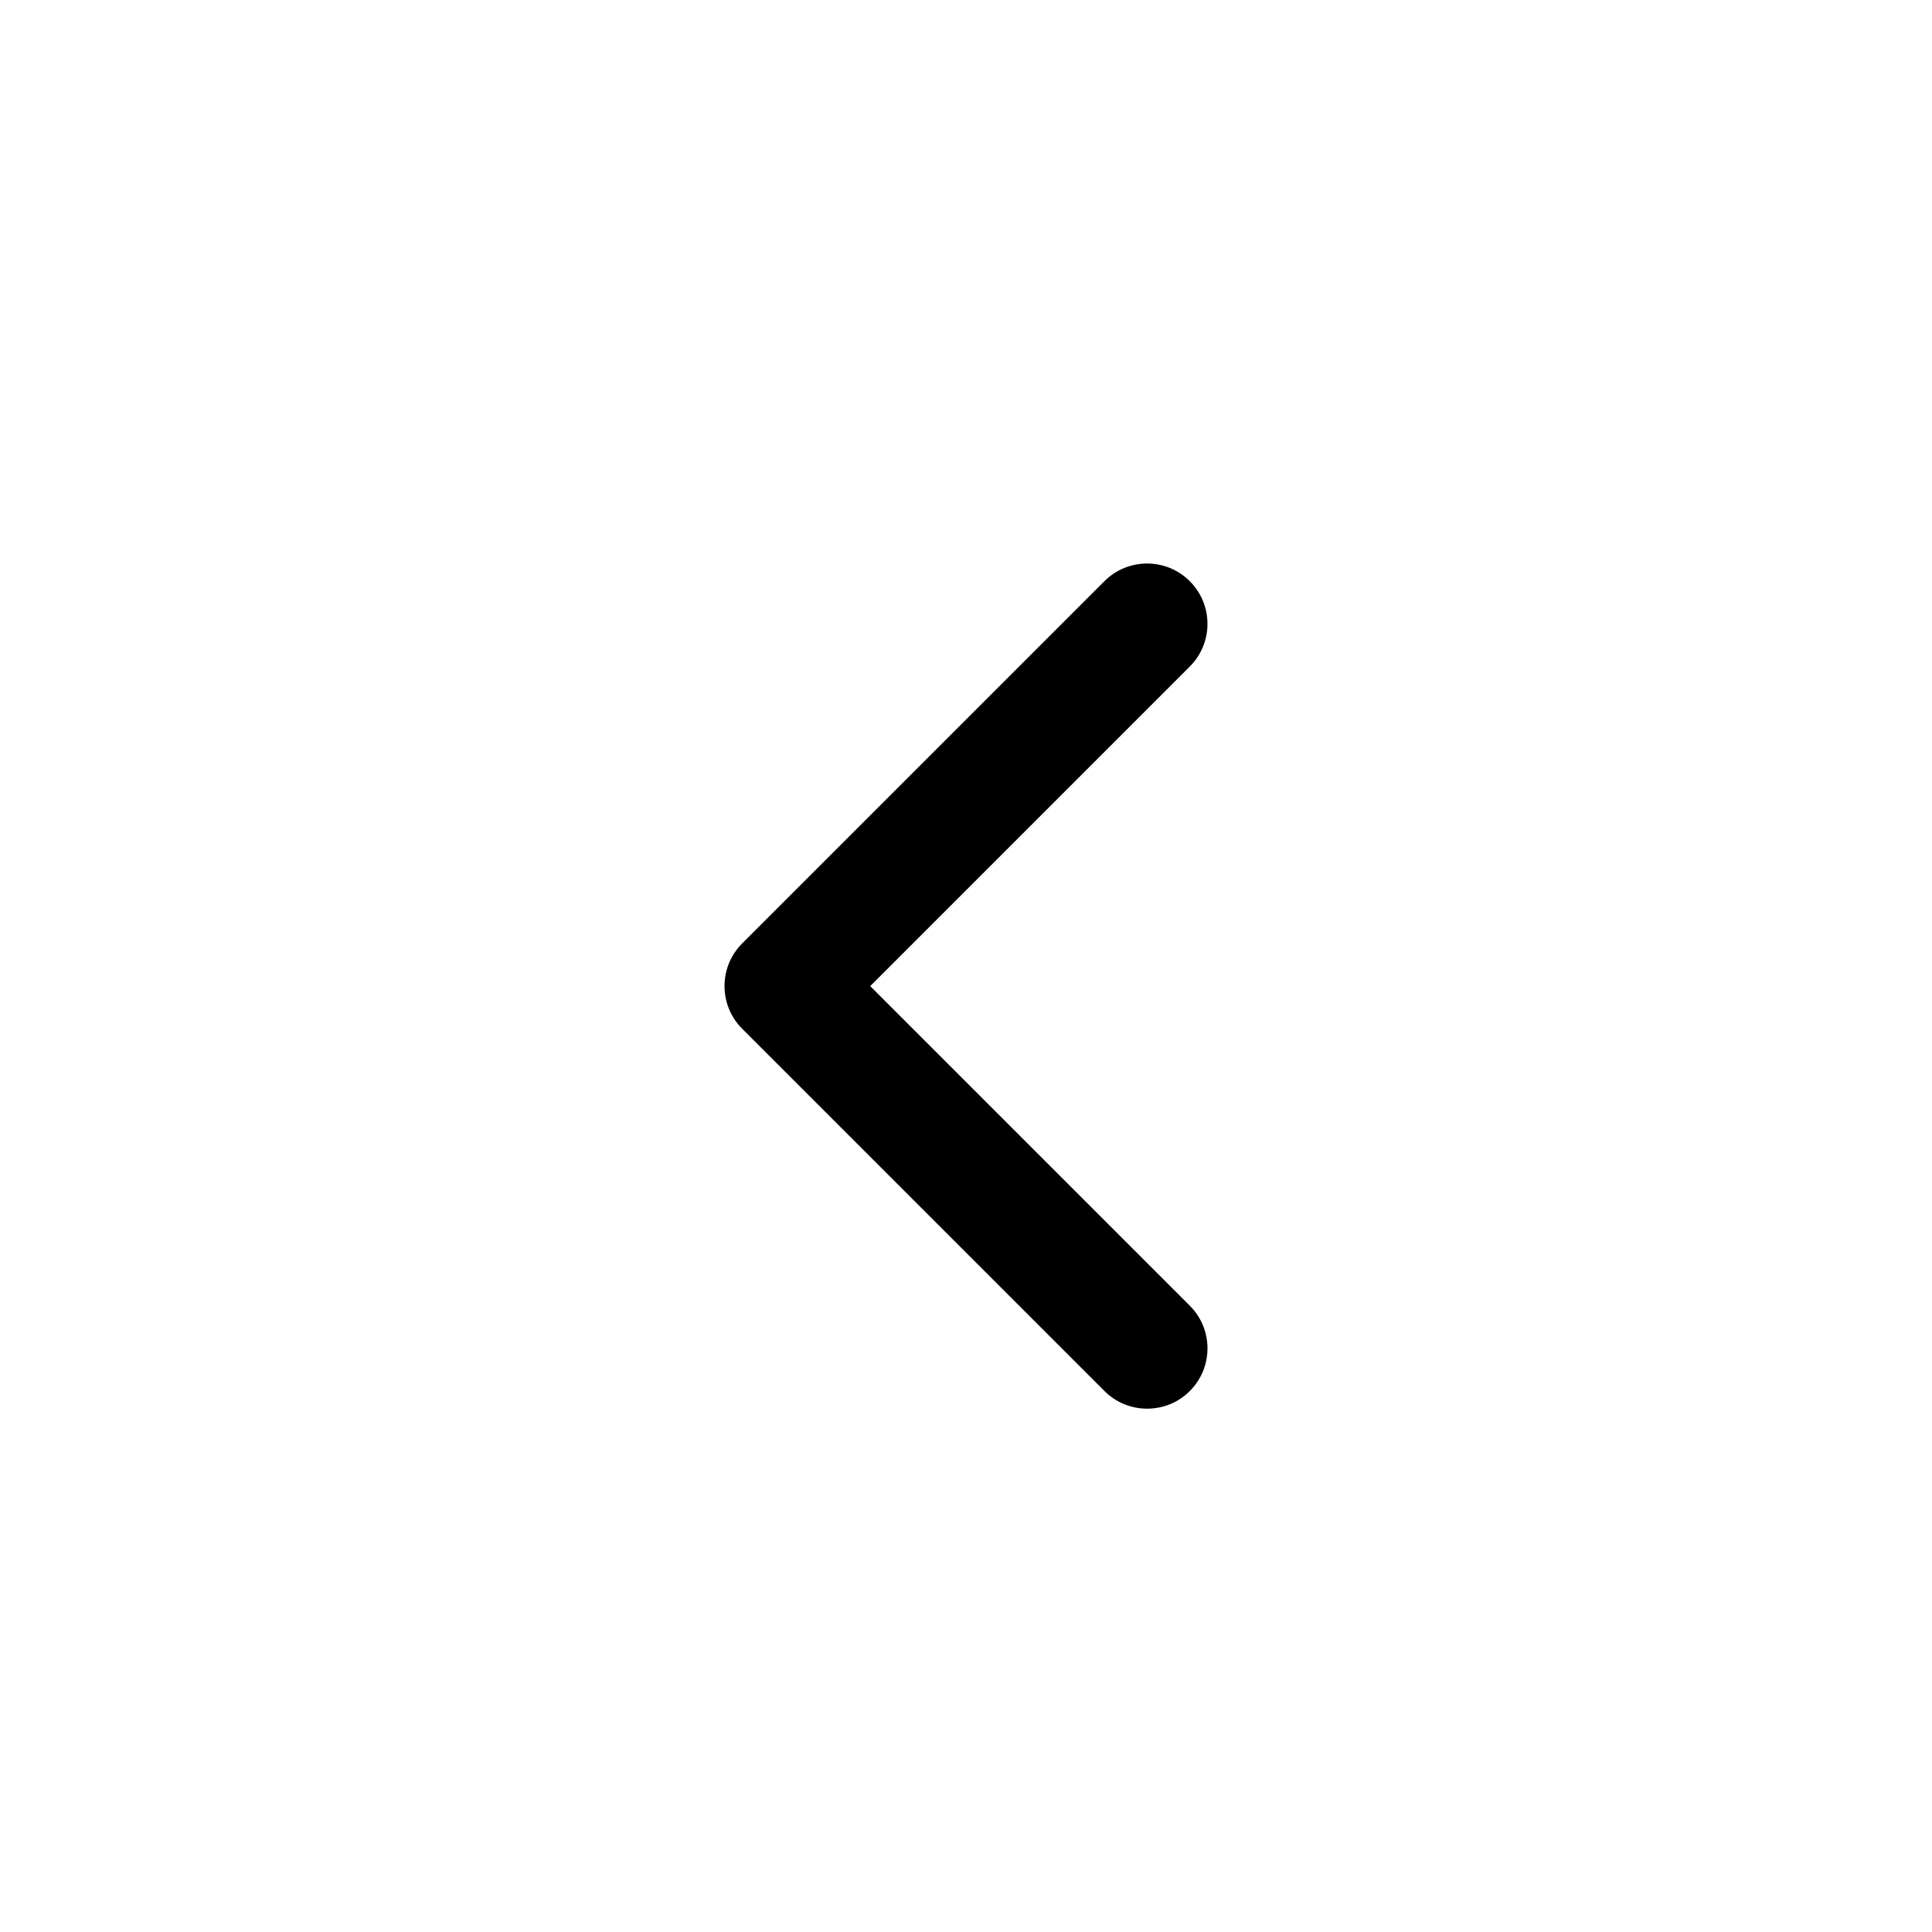
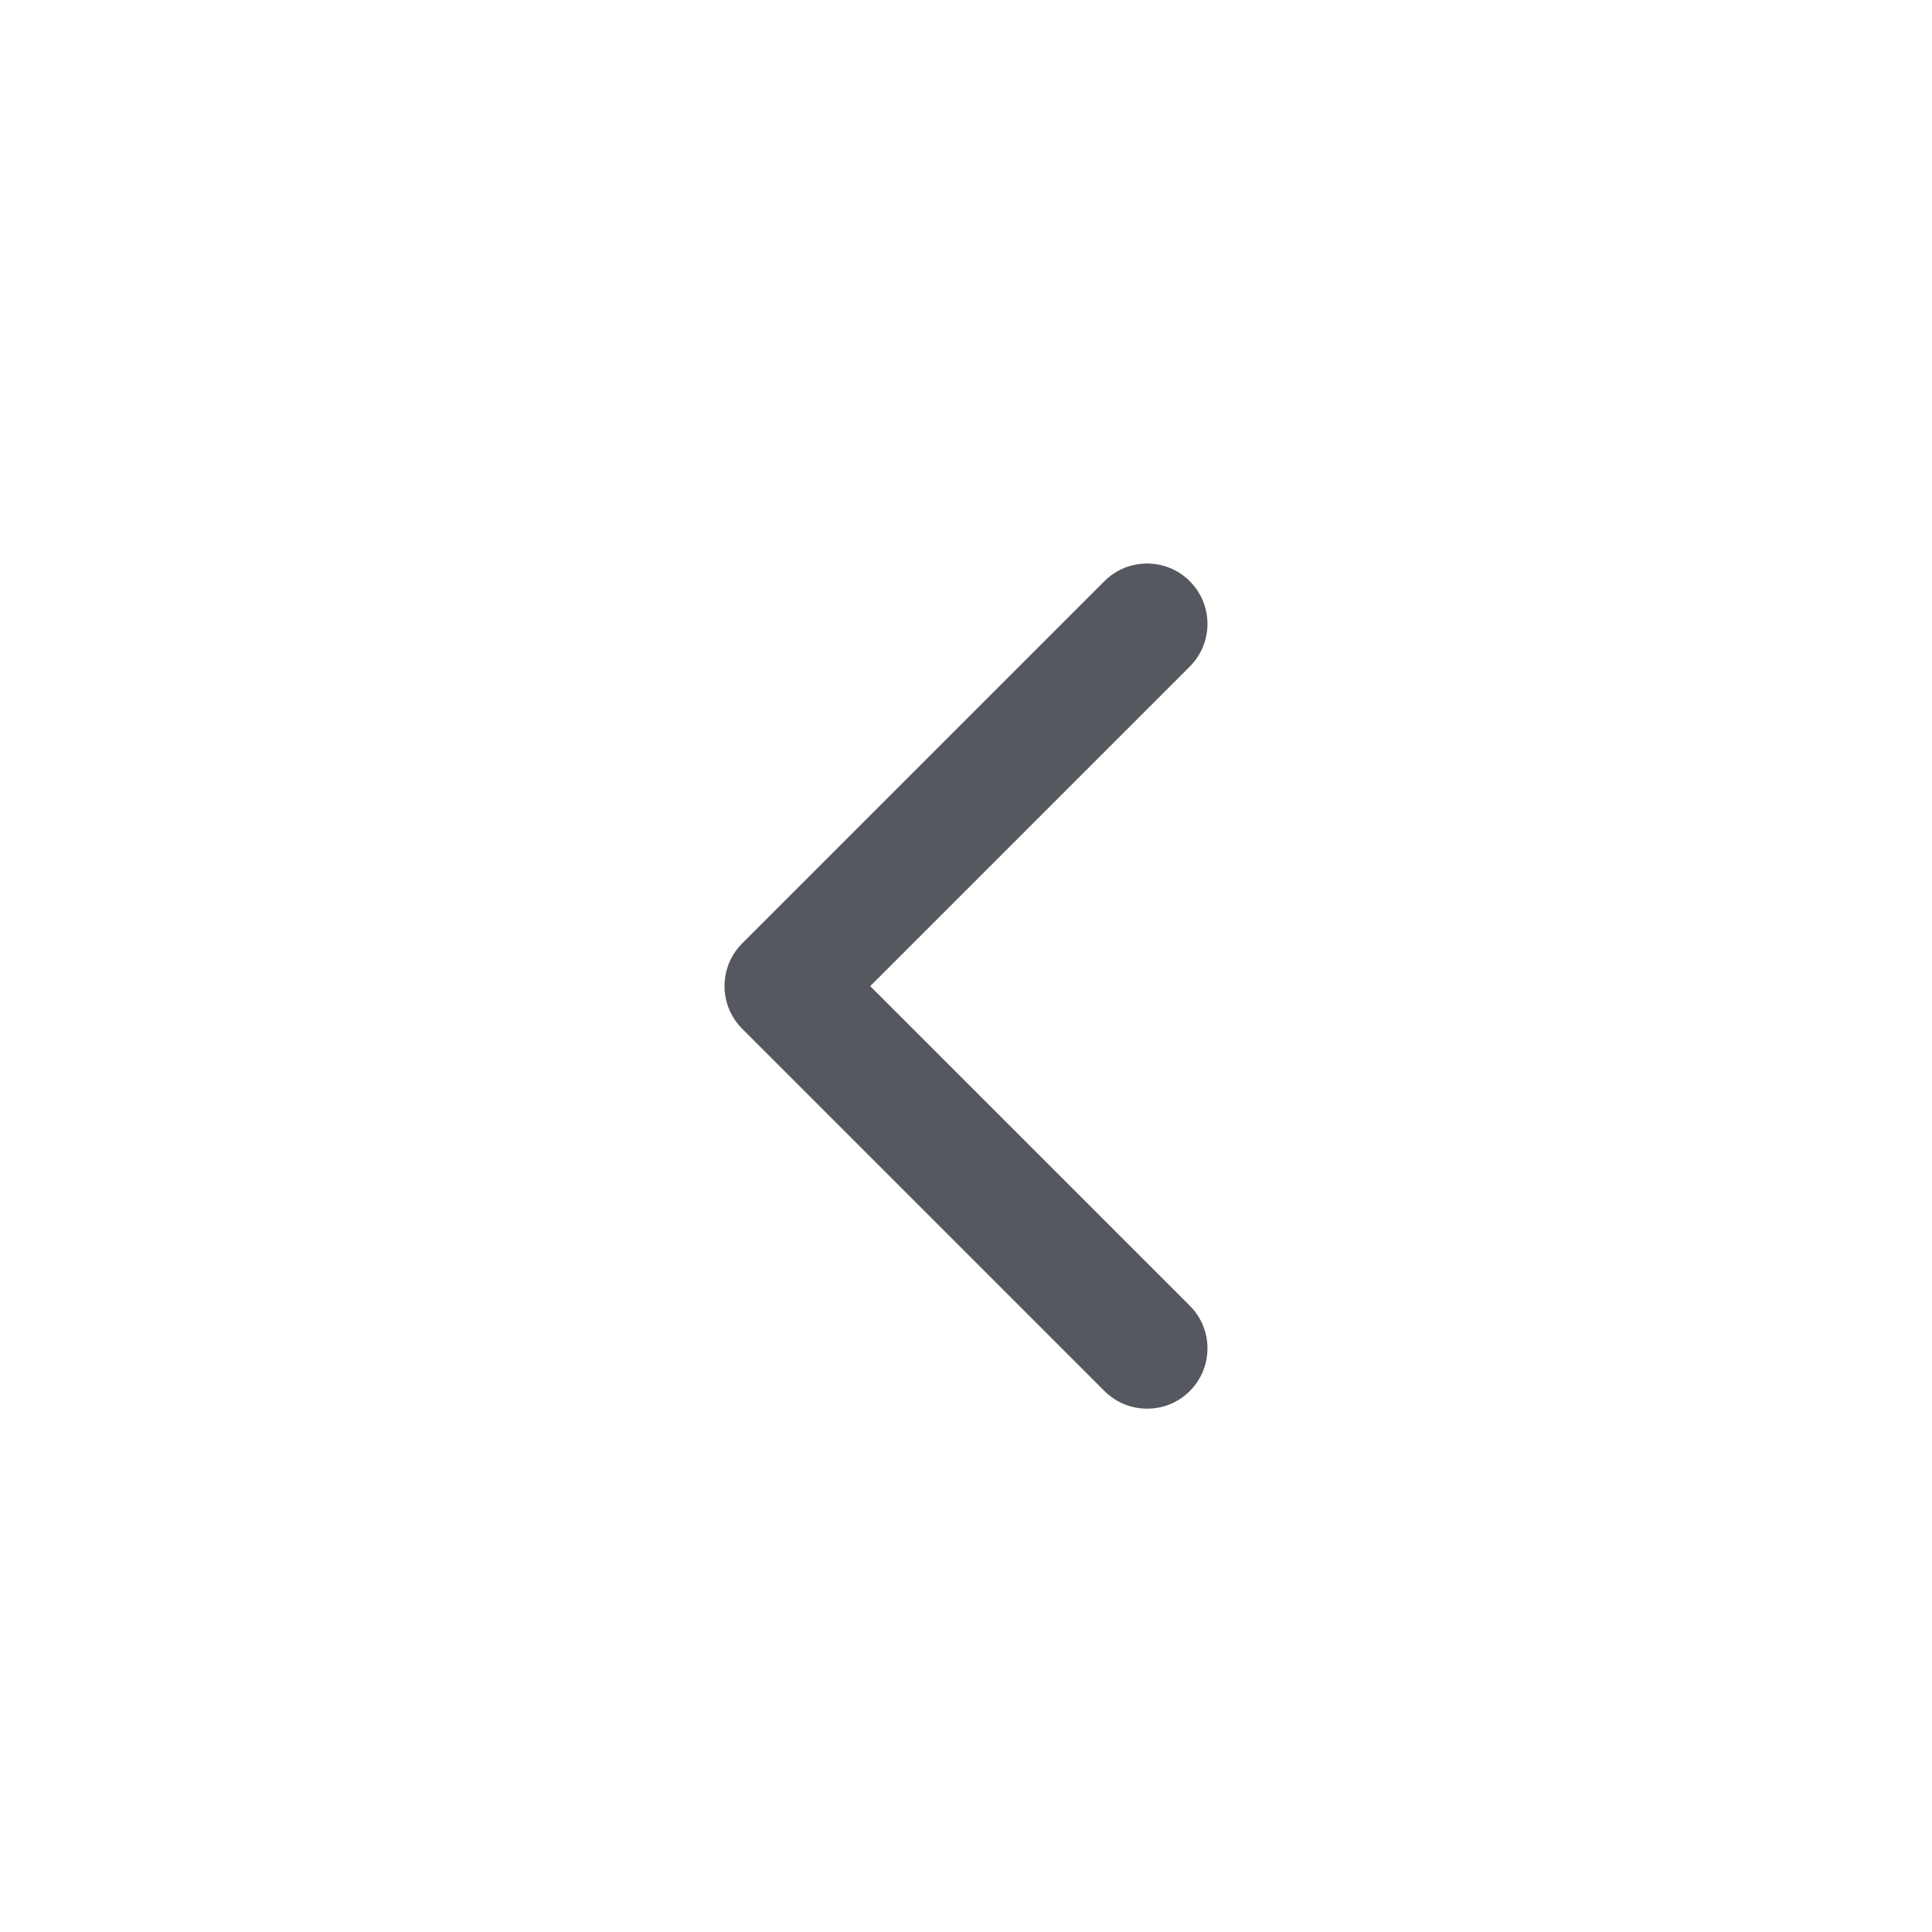
- <svg xmlns="http://www.w3.org/2000/svg" viewBox="0 0 24 24">
-   <path d="M14.249 17.499C14.058 17.499 13.866 17.426 13.719 17.279L9.22 12.78C8.927 12.487 8.927 12.012 9.22 11.719L13.719 7.22C14.012 6.927 14.487 6.927 14.78 7.22C15.073 7.513 15.073 7.987 14.78 8.28L10.81 12.25L14.78 16.22C15.073 16.512 15.073 16.987 14.78 17.28C14.634 17.427 14.442 17.499 14.249 17.499Z" />
+ <svg xmlns="http://www.w3.org/2000/svg" width="24" height="24" viewBox="0 0 24 24" fill="none">
+   <path d="M14.249 17.499C14.058 17.499 13.866 17.426 13.719 17.279L9.22 12.78C8.927 12.487 8.927 12.012 9.22 11.719L13.719 7.22C14.012 6.927 14.487 6.927 14.78 7.22C15.073 7.513 15.073 7.987 14.78 8.28L10.81 12.25L14.78 16.22C15.073 16.512 15.073 16.987 14.78 17.28C14.634 17.427 14.442 17.499 14.249 17.499Z" fill="#55585E" />
</svg>
